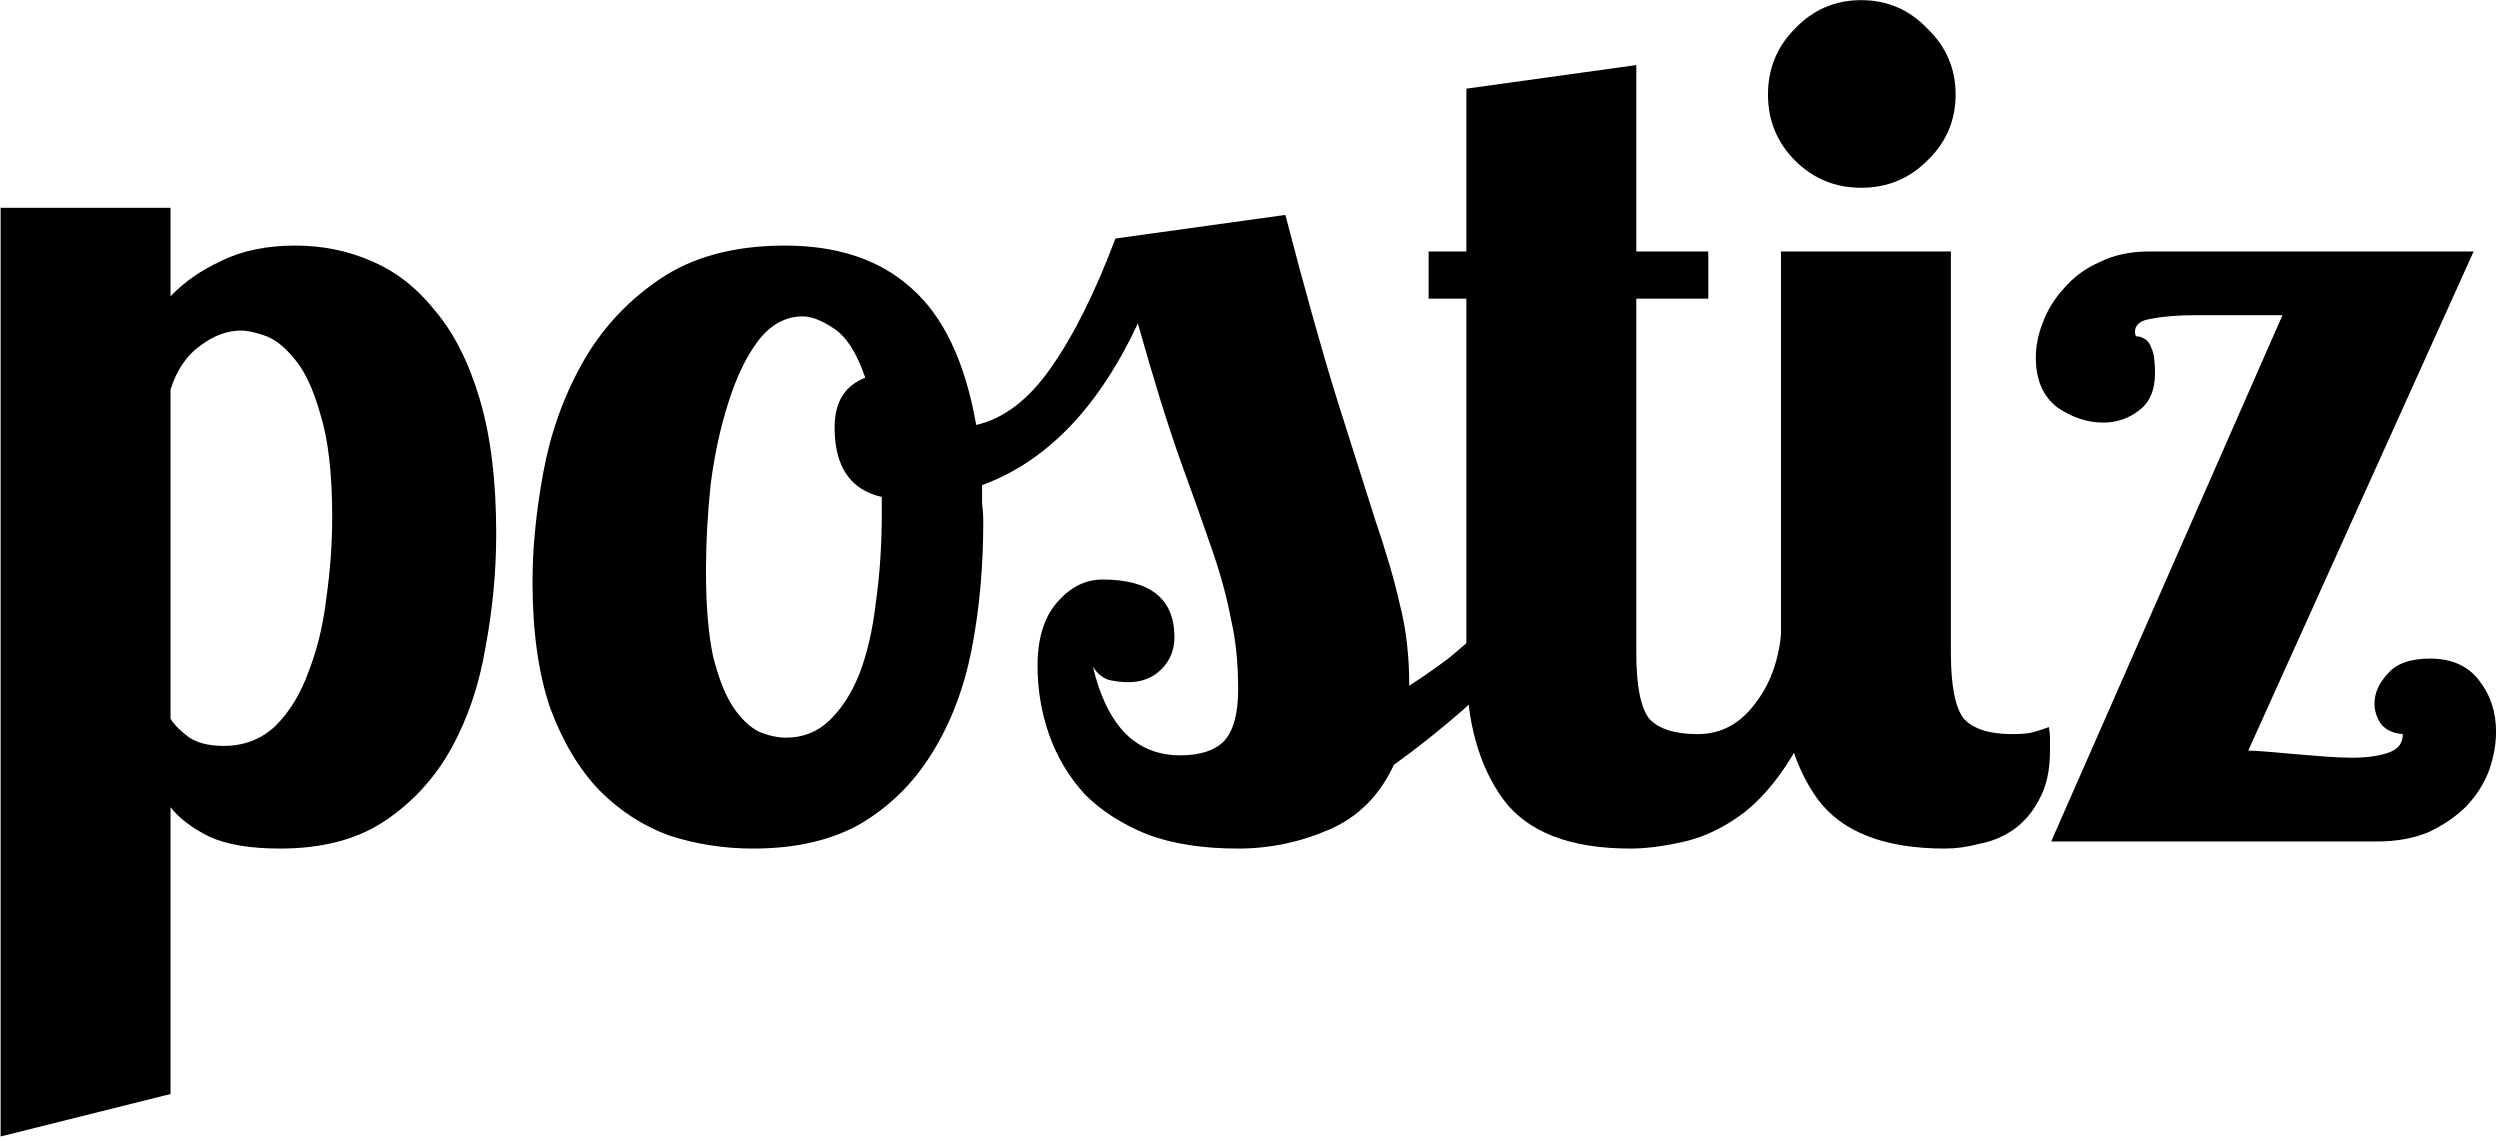
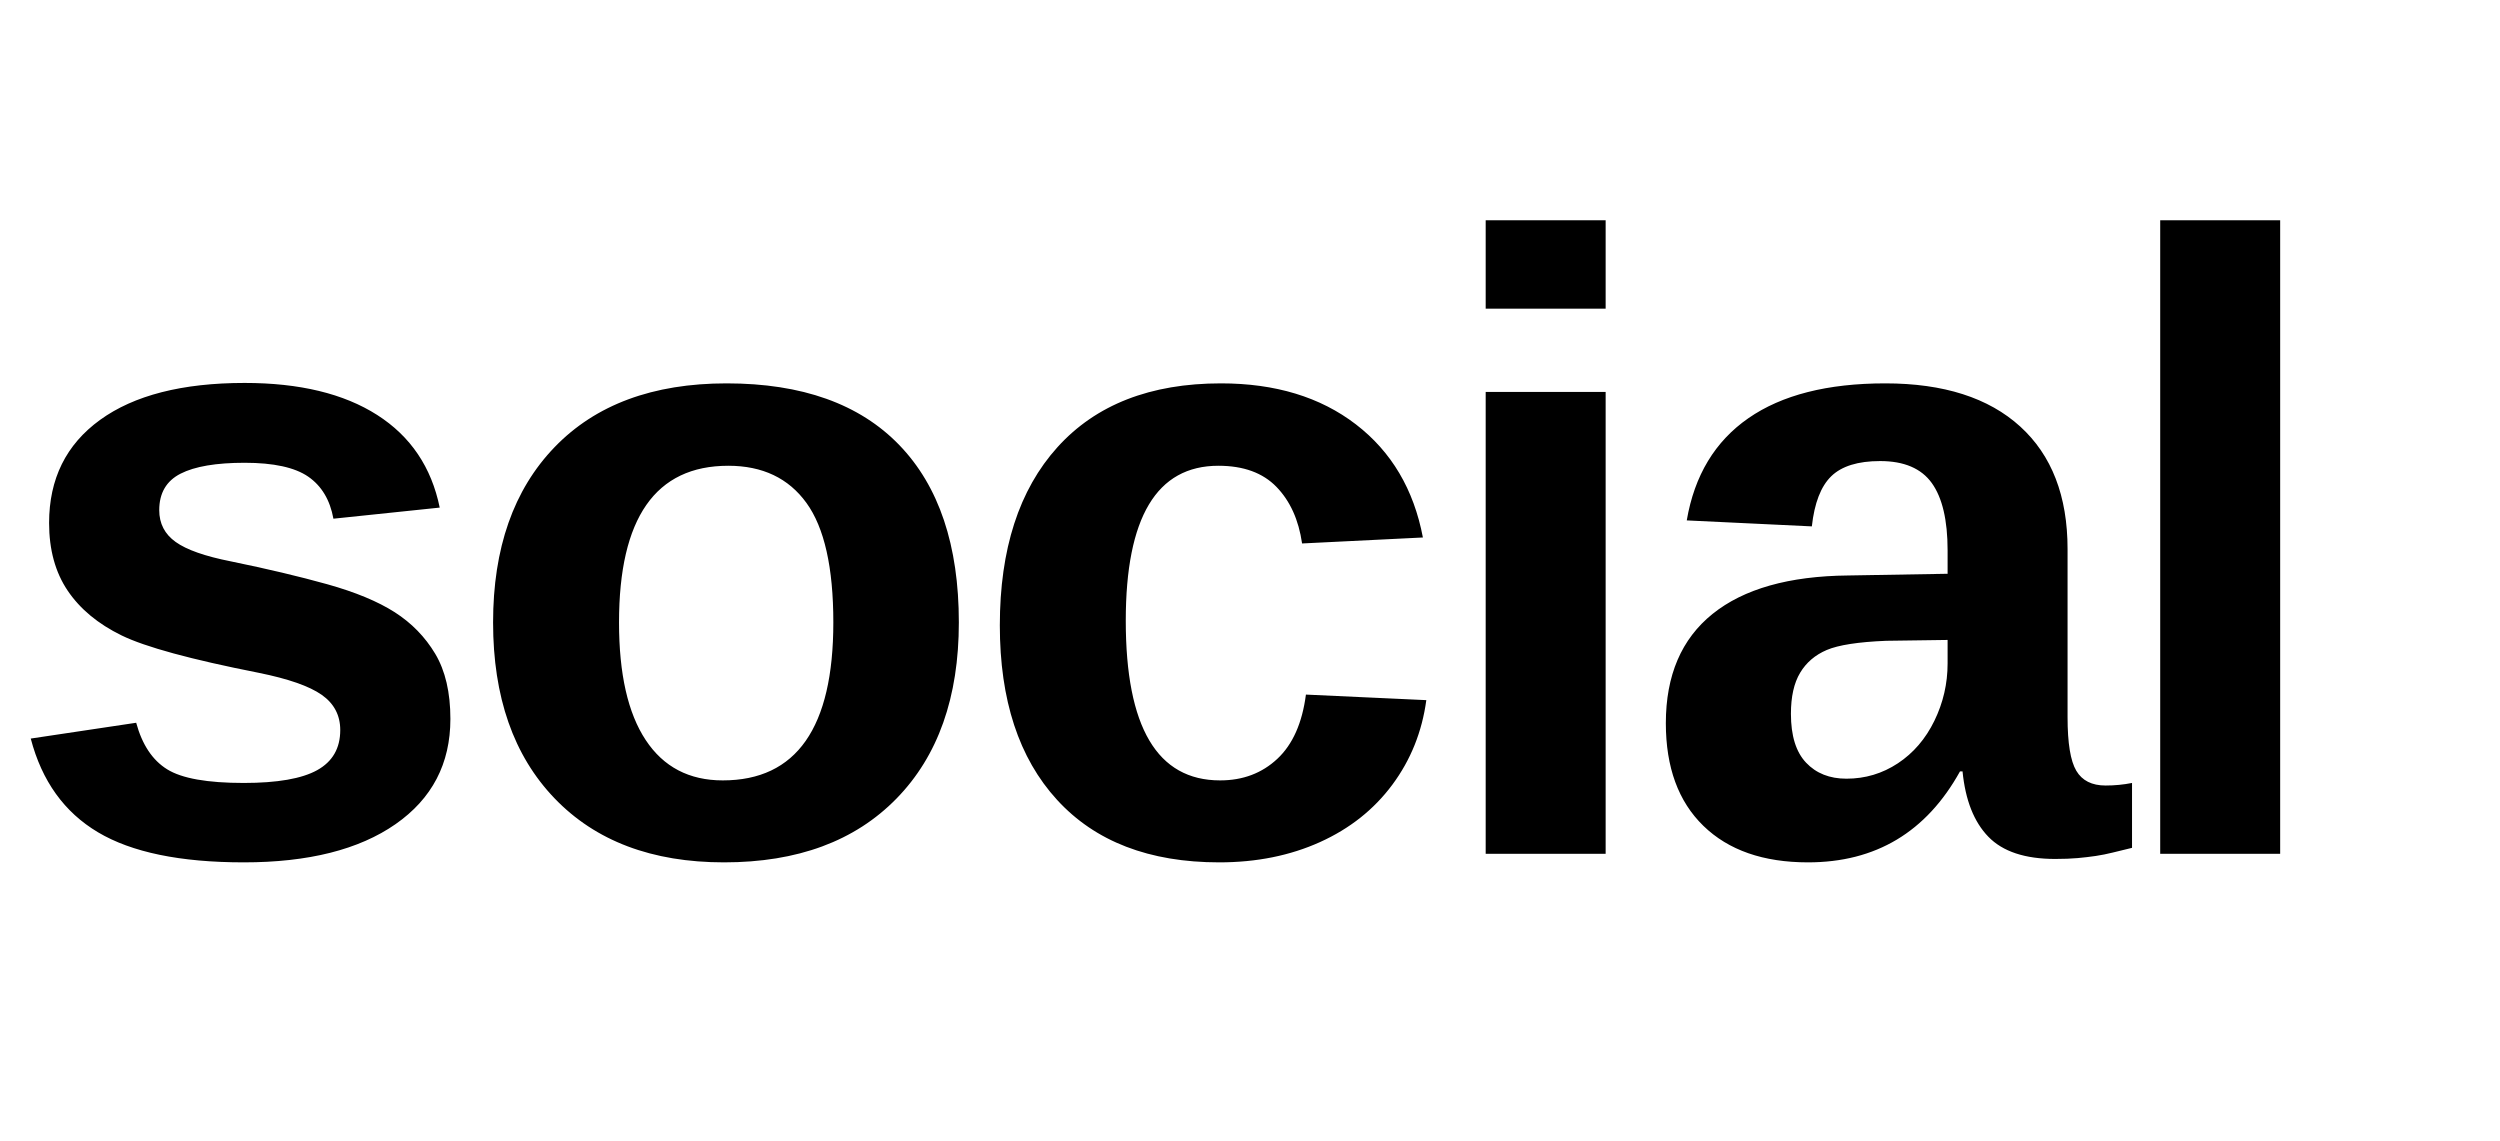
- <svg xmlns="http://www.w3.org/2000/svg" width="366" height="167" viewBox="0 0 366 167" fill="none">
-   <path d="M24.966 30.426V43.383C26.924 41.309 29.4 39.582 32.394 38.2C35.389 36.703 39.016 35.954 43.277 35.954C47.193 35.954 50.878 36.703 54.333 38.2C57.904 39.697 61.013 42.116 63.662 45.456C66.426 48.68 68.614 52.999 70.226 58.412C71.839 63.825 72.645 70.389 72.645 78.105C72.645 83.633 72.127 89.161 71.09 94.689C70.169 100.217 68.499 105.169 66.08 109.546C63.662 113.922 60.38 117.492 56.234 120.256C52.203 122.905 47.136 124.23 41.032 124.23C36.655 124.23 33.2 123.654 30.667 122.502C28.133 121.235 26.233 119.796 24.966 118.183V160.162L0.09 166.381V30.426H24.966ZM32.74 109.2C35.734 109.2 38.268 108.221 40.341 106.264C42.414 104.191 44.026 101.542 45.178 98.317C46.444 95.092 47.308 91.522 47.769 87.607C48.345 83.576 48.633 79.603 48.633 75.687C48.633 69.353 48.057 64.343 46.905 60.657C45.869 56.972 44.602 54.266 43.105 52.538C41.608 50.696 40.11 49.544 38.613 49.083C37.231 48.623 36.137 48.392 35.331 48.392C33.258 48.392 31.242 49.141 29.285 50.638C27.327 52.02 25.887 54.151 24.966 57.03V105.227C25.542 106.148 26.463 107.07 27.73 107.991C28.997 108.797 30.667 109.2 32.74 109.2Z" fill="currentColor" />
-   <path d="M188.176 31.463C191.055 42.519 193.588 51.559 195.777 58.584C197.965 65.495 199.807 71.311 201.305 76.032C202.917 80.754 204.126 84.9 204.932 88.47C205.854 92.04 206.314 96.014 206.314 100.39C208.272 99.123 210.172 97.799 212.015 96.417C213.858 94.92 215.413 93.538 216.679 92.271H223.935C220.825 96.993 217.543 100.908 214.088 104.018C210.633 107.012 207.293 109.661 204.069 111.964C201.996 116.456 198.829 119.623 194.567 121.466C190.306 123.308 185.872 124.23 181.266 124.23C176.083 124.23 171.649 123.539 167.964 122.157C164.279 120.659 161.227 118.702 158.808 116.283C156.505 113.749 154.777 110.87 153.626 107.646C152.474 104.421 151.898 101.023 151.898 97.453C151.898 93.538 152.819 90.486 154.662 88.297C156.62 85.994 158.866 84.843 161.399 84.843C168.424 84.843 171.937 87.664 171.937 93.307C171.937 95.15 171.304 96.705 170.037 97.972C168.77 99.238 167.158 99.872 165.2 99.872C164.278 99.872 163.3 99.757 162.263 99.526C161.342 99.181 160.593 98.547 160.017 97.626C160.939 101.657 162.436 104.824 164.509 107.127C166.697 109.431 169.461 110.582 172.801 110.582C175.68 110.582 177.811 109.891 179.193 108.509C180.575 107.012 181.266 104.478 181.266 100.908C181.266 97.108 180.92 93.71 180.229 90.716C179.653 87.607 178.732 84.209 177.465 80.524C176.198 76.838 174.644 72.462 172.801 67.395C170.958 62.212 168.885 55.533 166.582 47.356C160.823 59.679 153.222 67.567 143.779 71.022C143.779 71.944 143.779 72.865 143.779 73.787C143.894 74.593 143.952 75.457 143.952 76.378C143.952 83.058 143.376 89.334 142.224 95.208C141.072 100.966 139.115 106.033 136.351 110.41C133.702 114.671 130.247 118.068 125.986 120.602C121.724 123.02 116.484 124.23 110.265 124.23C106.004 124.23 101.916 123.596 98 122.329C94.2 120.947 90.802 118.759 87.808 115.765C84.813 112.655 82.395 108.624 80.552 103.672C78.825 98.605 77.961 92.444 77.961 85.188C77.961 80.236 78.479 74.938 79.516 69.295C80.552 63.537 82.453 58.181 85.216 53.229C87.981 48.277 91.723 44.189 96.445 40.964C101.282 37.624 107.444 35.954 114.93 35.954C122.646 35.954 128.807 38.027 133.414 42.173C138.136 46.319 141.303 52.999 142.915 62.212C146.946 61.291 150.574 58.527 153.798 53.92C157.138 49.198 160.305 42.864 163.3 34.918L188.176 31.463ZM115.102 107.991C117.521 107.991 119.594 107.185 121.321 105.573C123.164 103.845 124.661 101.542 125.813 98.663C126.964 95.668 127.771 92.156 128.231 88.125C128.807 84.094 129.095 79.718 129.095 74.996V72.75C124.488 71.713 122.185 68.316 122.185 62.558C122.185 58.872 123.682 56.454 126.677 55.302C125.41 51.617 123.855 49.198 122.012 48.047C120.285 46.895 118.788 46.319 117.521 46.319C114.987 46.319 112.799 47.529 110.956 49.947C109.229 52.25 107.789 55.245 106.638 58.93C105.486 62.5 104.622 66.473 104.046 70.85C103.586 75.226 103.355 79.43 103.355 83.46C103.355 88.643 103.701 92.847 104.392 96.071C105.198 99.296 106.177 101.772 107.329 103.5C108.48 105.227 109.747 106.436 111.129 107.127C112.511 107.703 113.835 107.991 115.102 107.991Z" fill="currentColor" />
-   <path d="M239.554 9.523V36.818H250.092V43.728H239.554V95.553C239.554 100.39 240.187 103.615 241.454 105.227C242.836 106.724 245.197 107.473 248.537 107.473C251.877 107.473 254.641 106.033 256.829 103.154C259.132 100.275 260.457 96.647 260.802 92.271H268.058C267.136 99.296 265.524 104.939 263.221 109.2C260.917 113.346 258.326 116.571 255.447 118.874C252.568 121.062 249.631 122.502 246.637 123.193C243.642 123.884 240.993 124.23 238.69 124.23C229.822 124.23 223.603 121.811 220.033 116.974C216.463 112.022 214.678 105.515 214.678 97.453V43.728H209.15V36.818H214.678V12.979L239.554 9.523Z" fill="currentColor" />
-   <path d="M258.833 13.842C258.833 10.042 260.158 6.817 262.806 4.168C265.455 1.404 268.68 0.022 272.48 0.022C276.281 0.022 279.506 1.404 282.154 4.168C284.918 6.817 286.3 10.042 286.3 13.842C286.3 17.643 284.918 20.867 282.154 23.516C279.506 26.165 276.281 27.489 272.48 27.489C268.68 27.489 265.455 26.165 262.806 23.516C260.158 20.867 258.833 17.643 258.833 13.842ZM285.609 36.818V95.553C285.609 100.39 286.243 103.615 287.51 105.227C288.892 106.724 291.253 107.473 294.592 107.473C296.09 107.473 297.184 107.358 297.875 107.127C298.681 106.897 299.372 106.667 299.948 106.436C300.063 107.012 300.12 107.588 300.12 108.164C300.12 108.74 300.12 109.315 300.12 109.891C300.12 112.77 299.602 115.131 298.566 116.974C297.644 118.817 296.377 120.314 294.765 121.466C293.268 122.502 291.598 123.193 289.755 123.539C288.028 123.999 286.358 124.23 284.746 124.23C275.878 124.23 269.659 121.811 266.089 116.974C262.518 112.022 260.733 105.515 260.733 97.453V36.818H285.609ZM351.773 107.473C350.391 107.358 349.354 106.897 348.663 106.091C347.972 105.169 347.627 104.133 347.627 102.981C347.627 101.484 348.26 100.045 349.527 98.663C350.794 97.165 352.867 96.417 355.746 96.417C358.971 96.417 361.389 97.511 363.001 99.699C364.614 101.772 365.42 104.248 365.42 107.127C365.42 108.97 365.074 110.87 364.383 112.828C363.692 114.671 362.598 116.398 361.101 118.011C359.604 119.508 357.761 120.775 355.573 121.811C353.385 122.732 350.851 123.193 347.972 123.193H300.293L334.152 46.147H321.369C318.835 46.147 316.704 46.319 314.977 46.665C313.365 46.895 312.558 47.529 312.558 48.565C312.558 49.026 312.674 49.256 312.904 49.256C313.249 49.256 313.595 49.371 313.94 49.602C314.401 49.832 314.747 50.292 314.977 50.983C315.322 51.675 315.495 52.884 315.495 54.611C315.495 57.145 314.689 58.988 313.077 60.139C311.579 61.291 309.852 61.867 307.894 61.867C305.591 61.867 303.345 61.118 301.157 59.621C299.084 58.009 298.047 55.59 298.047 52.365C298.047 50.638 298.393 48.91 299.084 47.183C299.775 45.34 300.811 43.67 302.193 42.173C303.575 40.561 305.303 39.294 307.376 38.373C309.449 37.336 311.867 36.818 314.631 36.818H362.138L329.142 109.891C329.833 109.891 330.812 109.949 332.079 110.064C333.346 110.179 334.67 110.294 336.052 110.41C337.55 110.525 338.989 110.64 340.371 110.755C341.868 110.87 343.193 110.928 344.344 110.928C346.417 110.928 348.145 110.697 349.527 110.237C351.024 109.776 351.773 108.855 351.773 107.473Z" fill="currentColor" />
+ <svg xmlns="http://www.w3.org/2000/svg" width="366" height="167" viewBox="0 0 366 167" fill="none" role="img" aria-label="social">
+   <text x="0" y="125" fill="currentColor" font-family="Arial, sans-serif" font-size="128" font-weight="700" letter-spacing="-4">social</text>
</svg>
